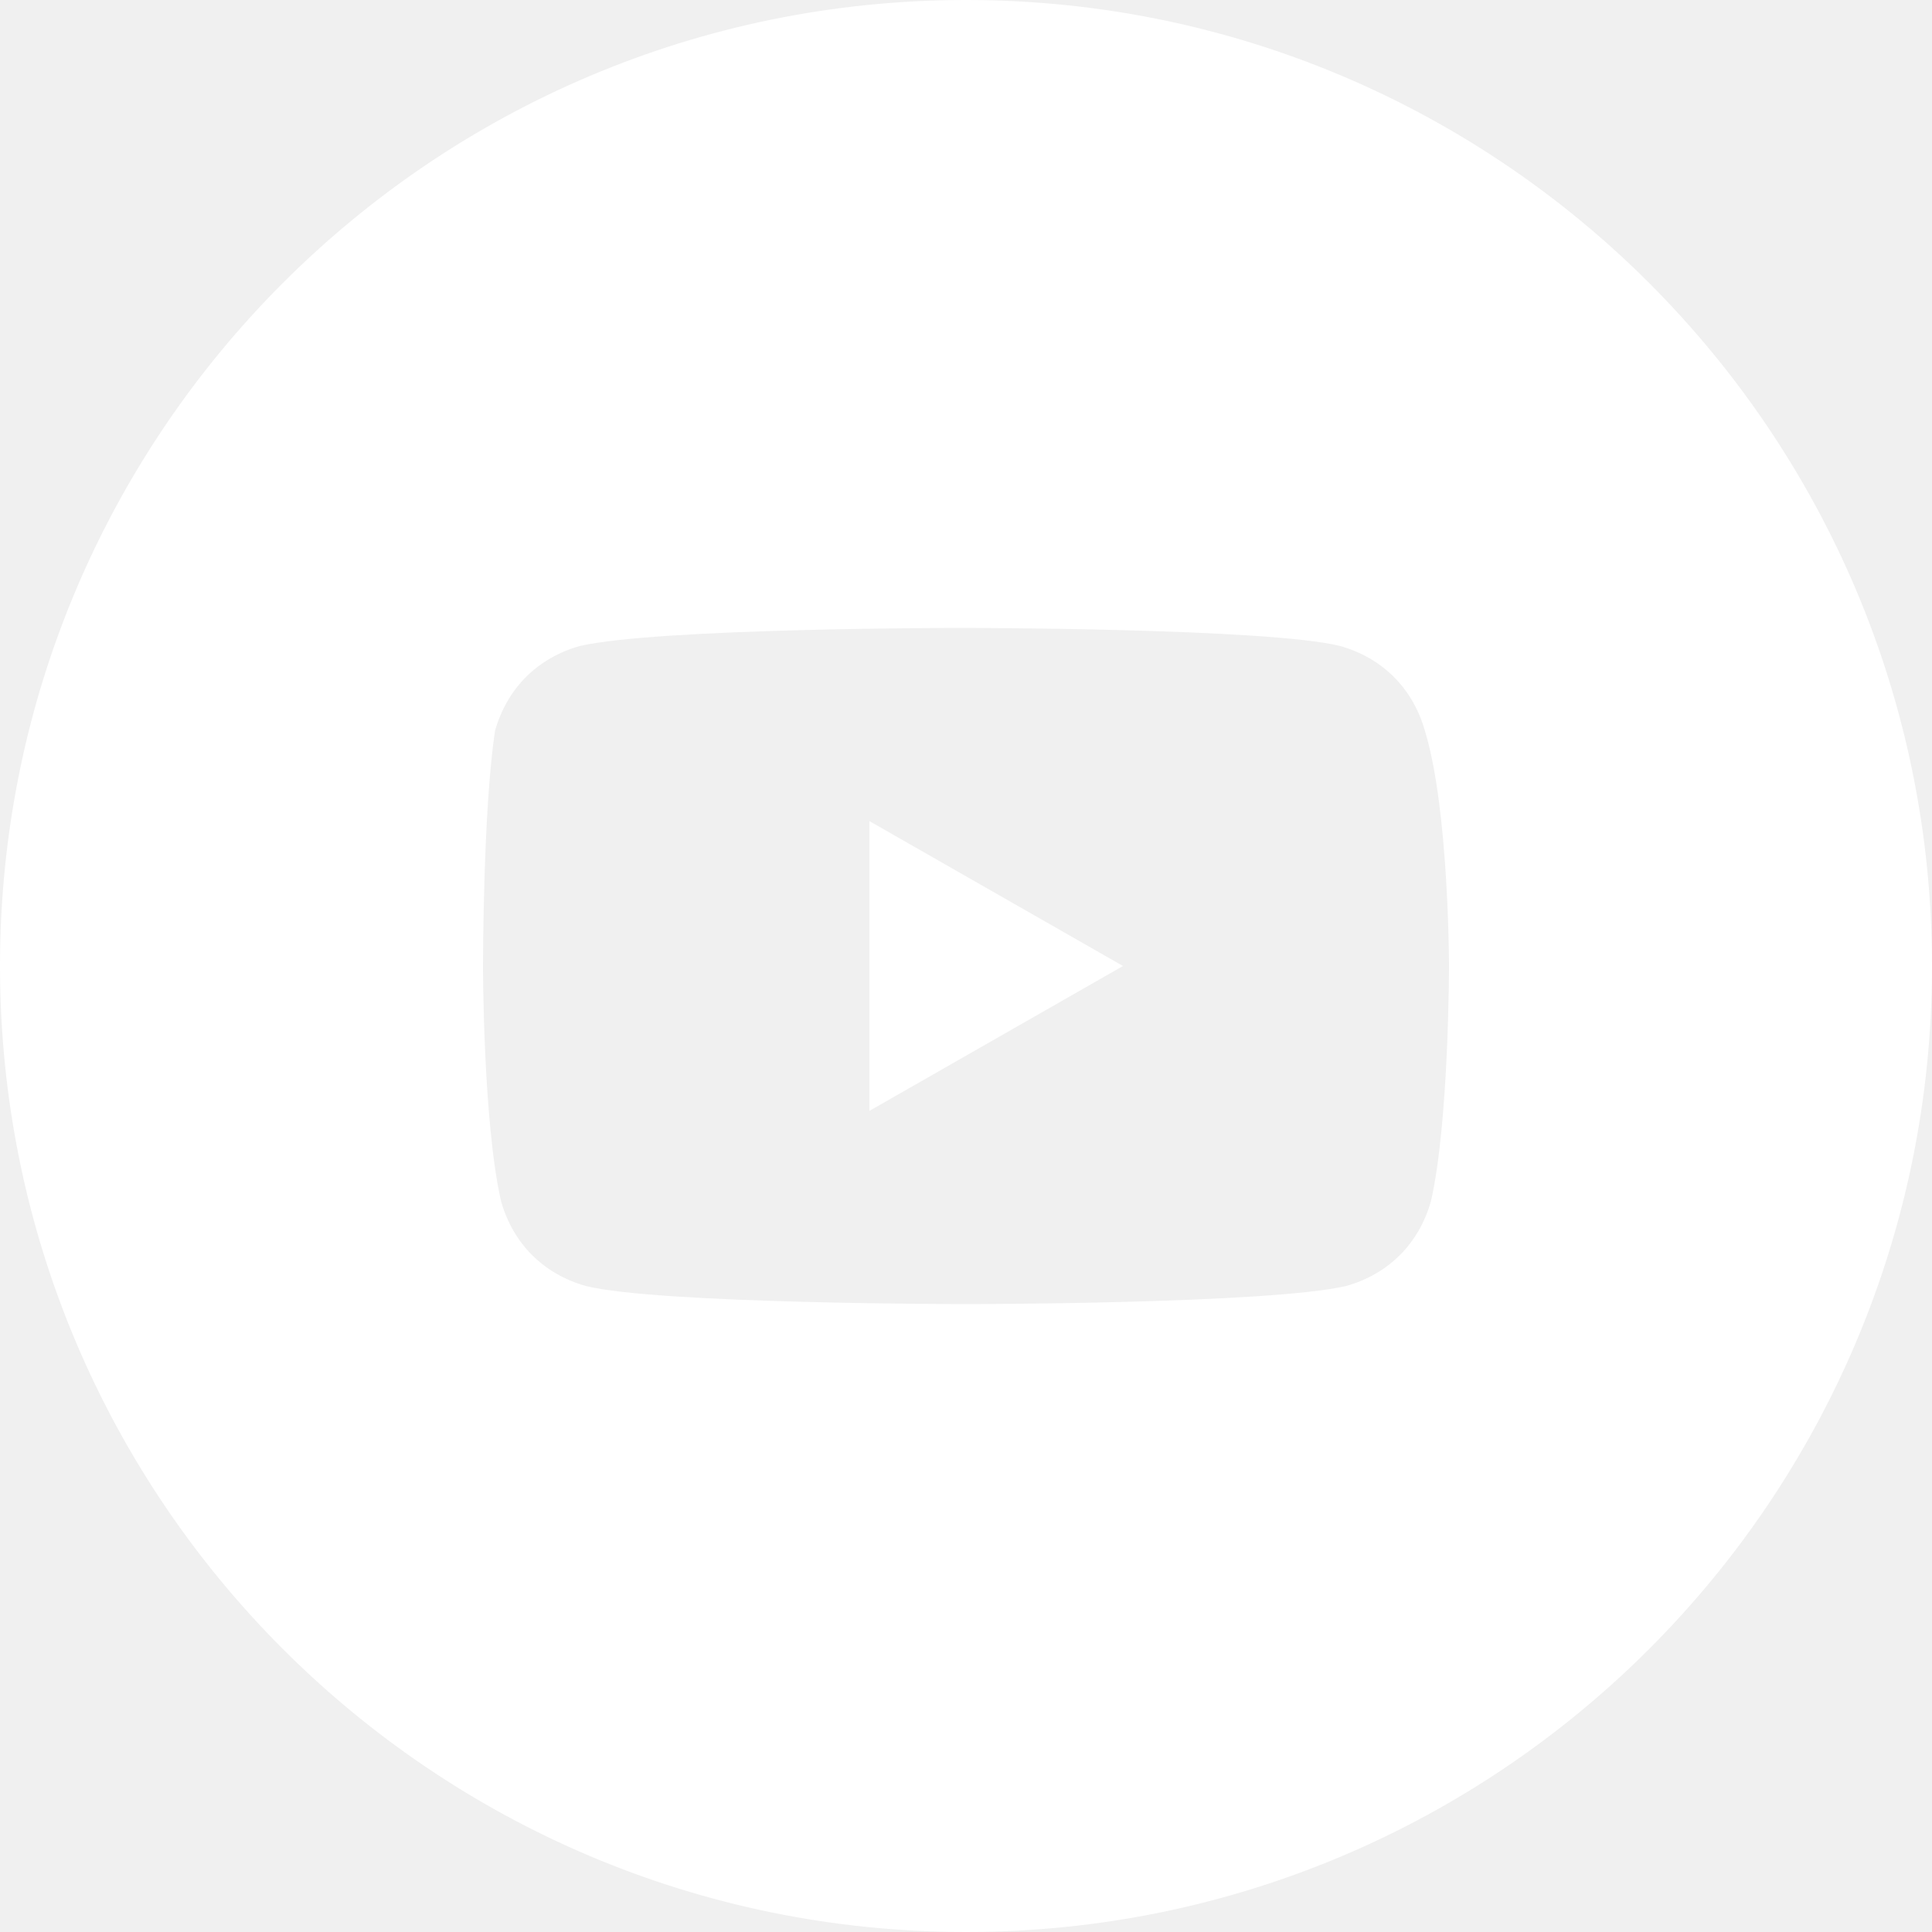
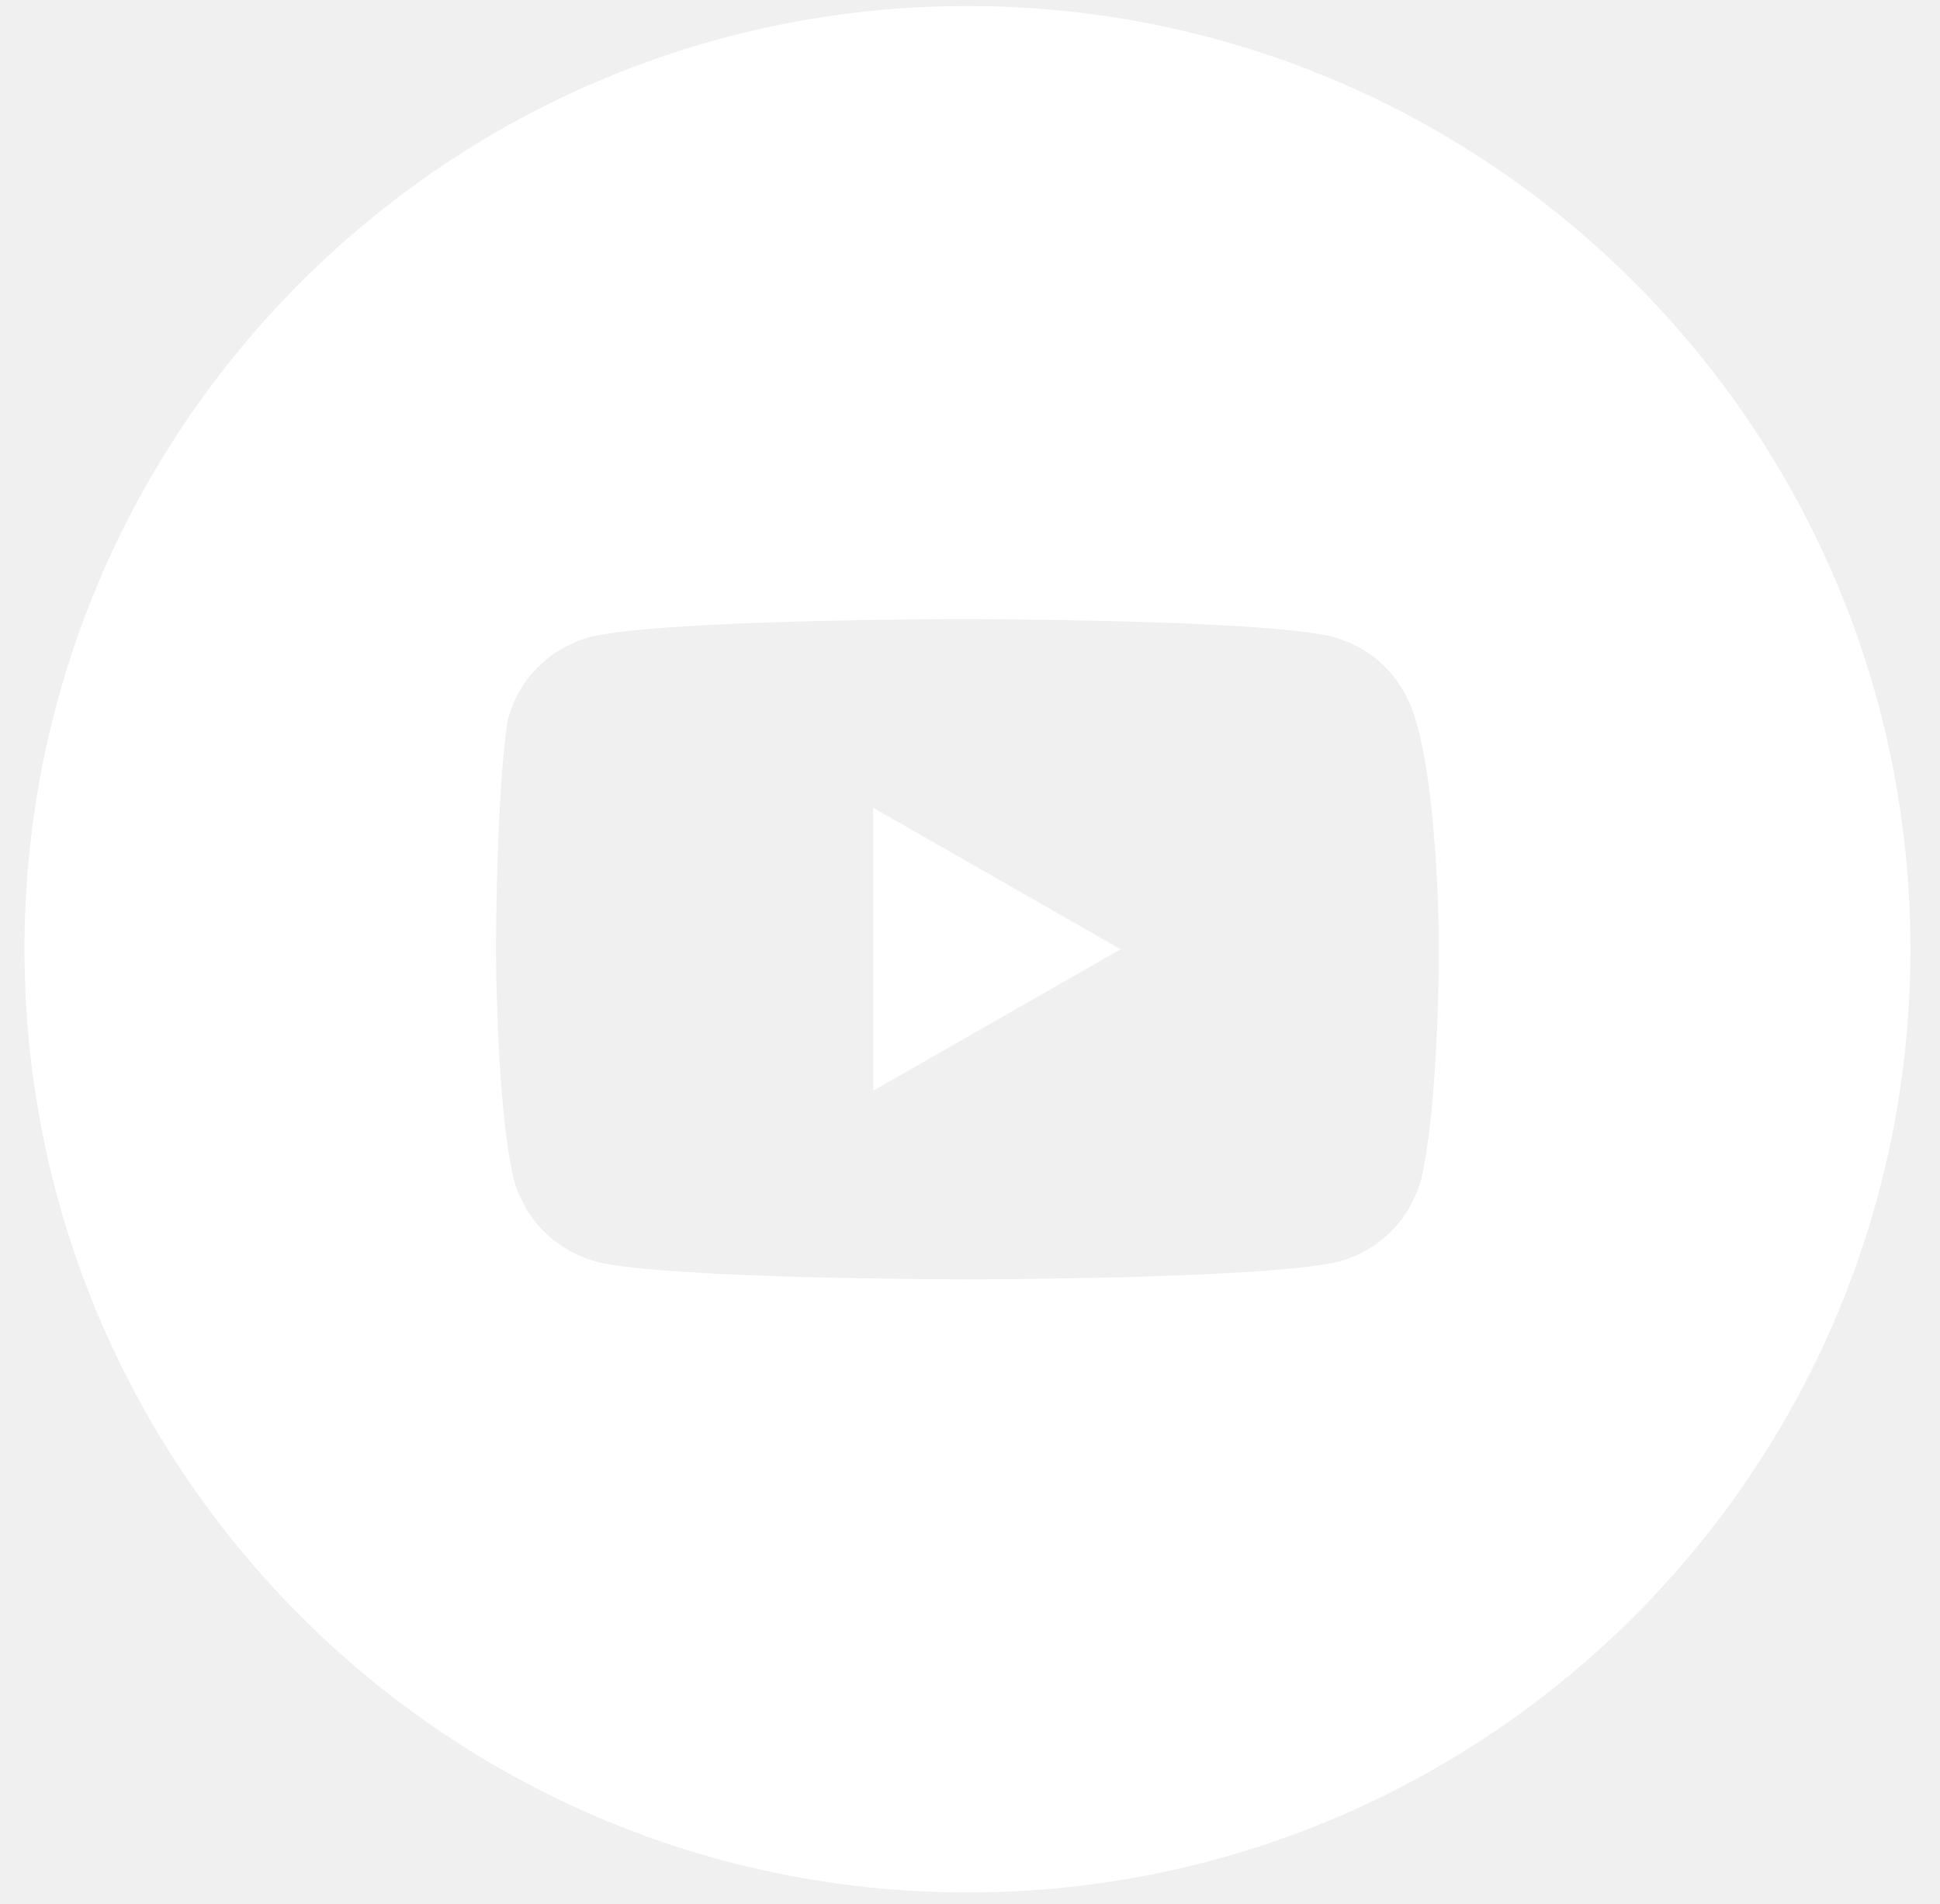
- <svg xmlns="http://www.w3.org/2000/svg" width="39" height="39" viewBox="0 0 39 39" fill="none">
-   <path d="M22.669 19.5L17.55 16.575V22.425L22.669 19.5Z" fill="white" />
-   <path fill-rule="evenodd" clip-rule="evenodd" d="M0 19.5C0 8.73 8.73 0 19.5 0C30.27 0 39 8.73 39 19.5C39 30.27 30.27 39 19.5 39C8.73 39 0 30.27 0 19.5ZM27.056 13.041C27.909 13.284 28.519 13.894 28.762 14.747C29.25 16.331 29.25 19.5 29.25 19.5C29.25 19.5 29.25 22.669 28.884 24.253C28.641 25.106 28.031 25.716 27.178 25.959C25.594 26.325 19.5 26.325 19.5 26.325C19.5 26.325 13.284 26.325 11.822 25.959C10.969 25.716 10.359 25.106 10.116 24.253C9.75 22.669 9.75 19.5 9.75 19.5C9.75 19.5 9.75 16.331 9.994 14.747C10.238 13.894 10.847 13.284 11.7 13.041C13.284 12.675 19.378 12.675 19.378 12.675C19.378 12.675 25.594 12.675 27.056 13.041Z" fill="white" />
+ <svg xmlns="http://www.w3.org/2000/svg" width="53" height="52" viewBox="0 0 53 52" fill="none">
+   <path d="M30.617 25.927L23.855 22.062V29.791L30.617 25.927Z" fill="white" />
+   <path fill-rule="evenodd" clip-rule="evenodd" d="M0.669 25.927C0.669 11.699 12.203 0.165 26.431 0.165C40.659 0.165 52.192 11.699 52.192 25.927C52.192 40.154 40.659 51.688 26.431 51.688C12.203 51.688 0.669 40.154 0.669 25.927ZM36.413 17.393C37.541 17.715 38.346 18.52 38.668 19.647C39.312 21.74 39.312 25.927 39.312 25.927C39.312 25.927 39.312 30.113 38.829 32.206C38.507 33.333 37.702 34.138 36.575 34.46C34.481 34.943 26.431 34.943 26.431 34.943C26.431 34.943 18.219 34.943 16.287 34.46C15.16 34.138 14.355 33.333 14.033 32.206C13.55 30.113 13.55 25.927 13.55 25.927C13.55 25.927 13.55 21.74 13.872 19.647C14.194 18.52 14.999 17.715 16.126 17.393C18.219 16.91 26.27 16.91 26.27 16.91C26.27 16.91 34.481 16.91 36.413 17.393Z" fill="white" />
</svg>
